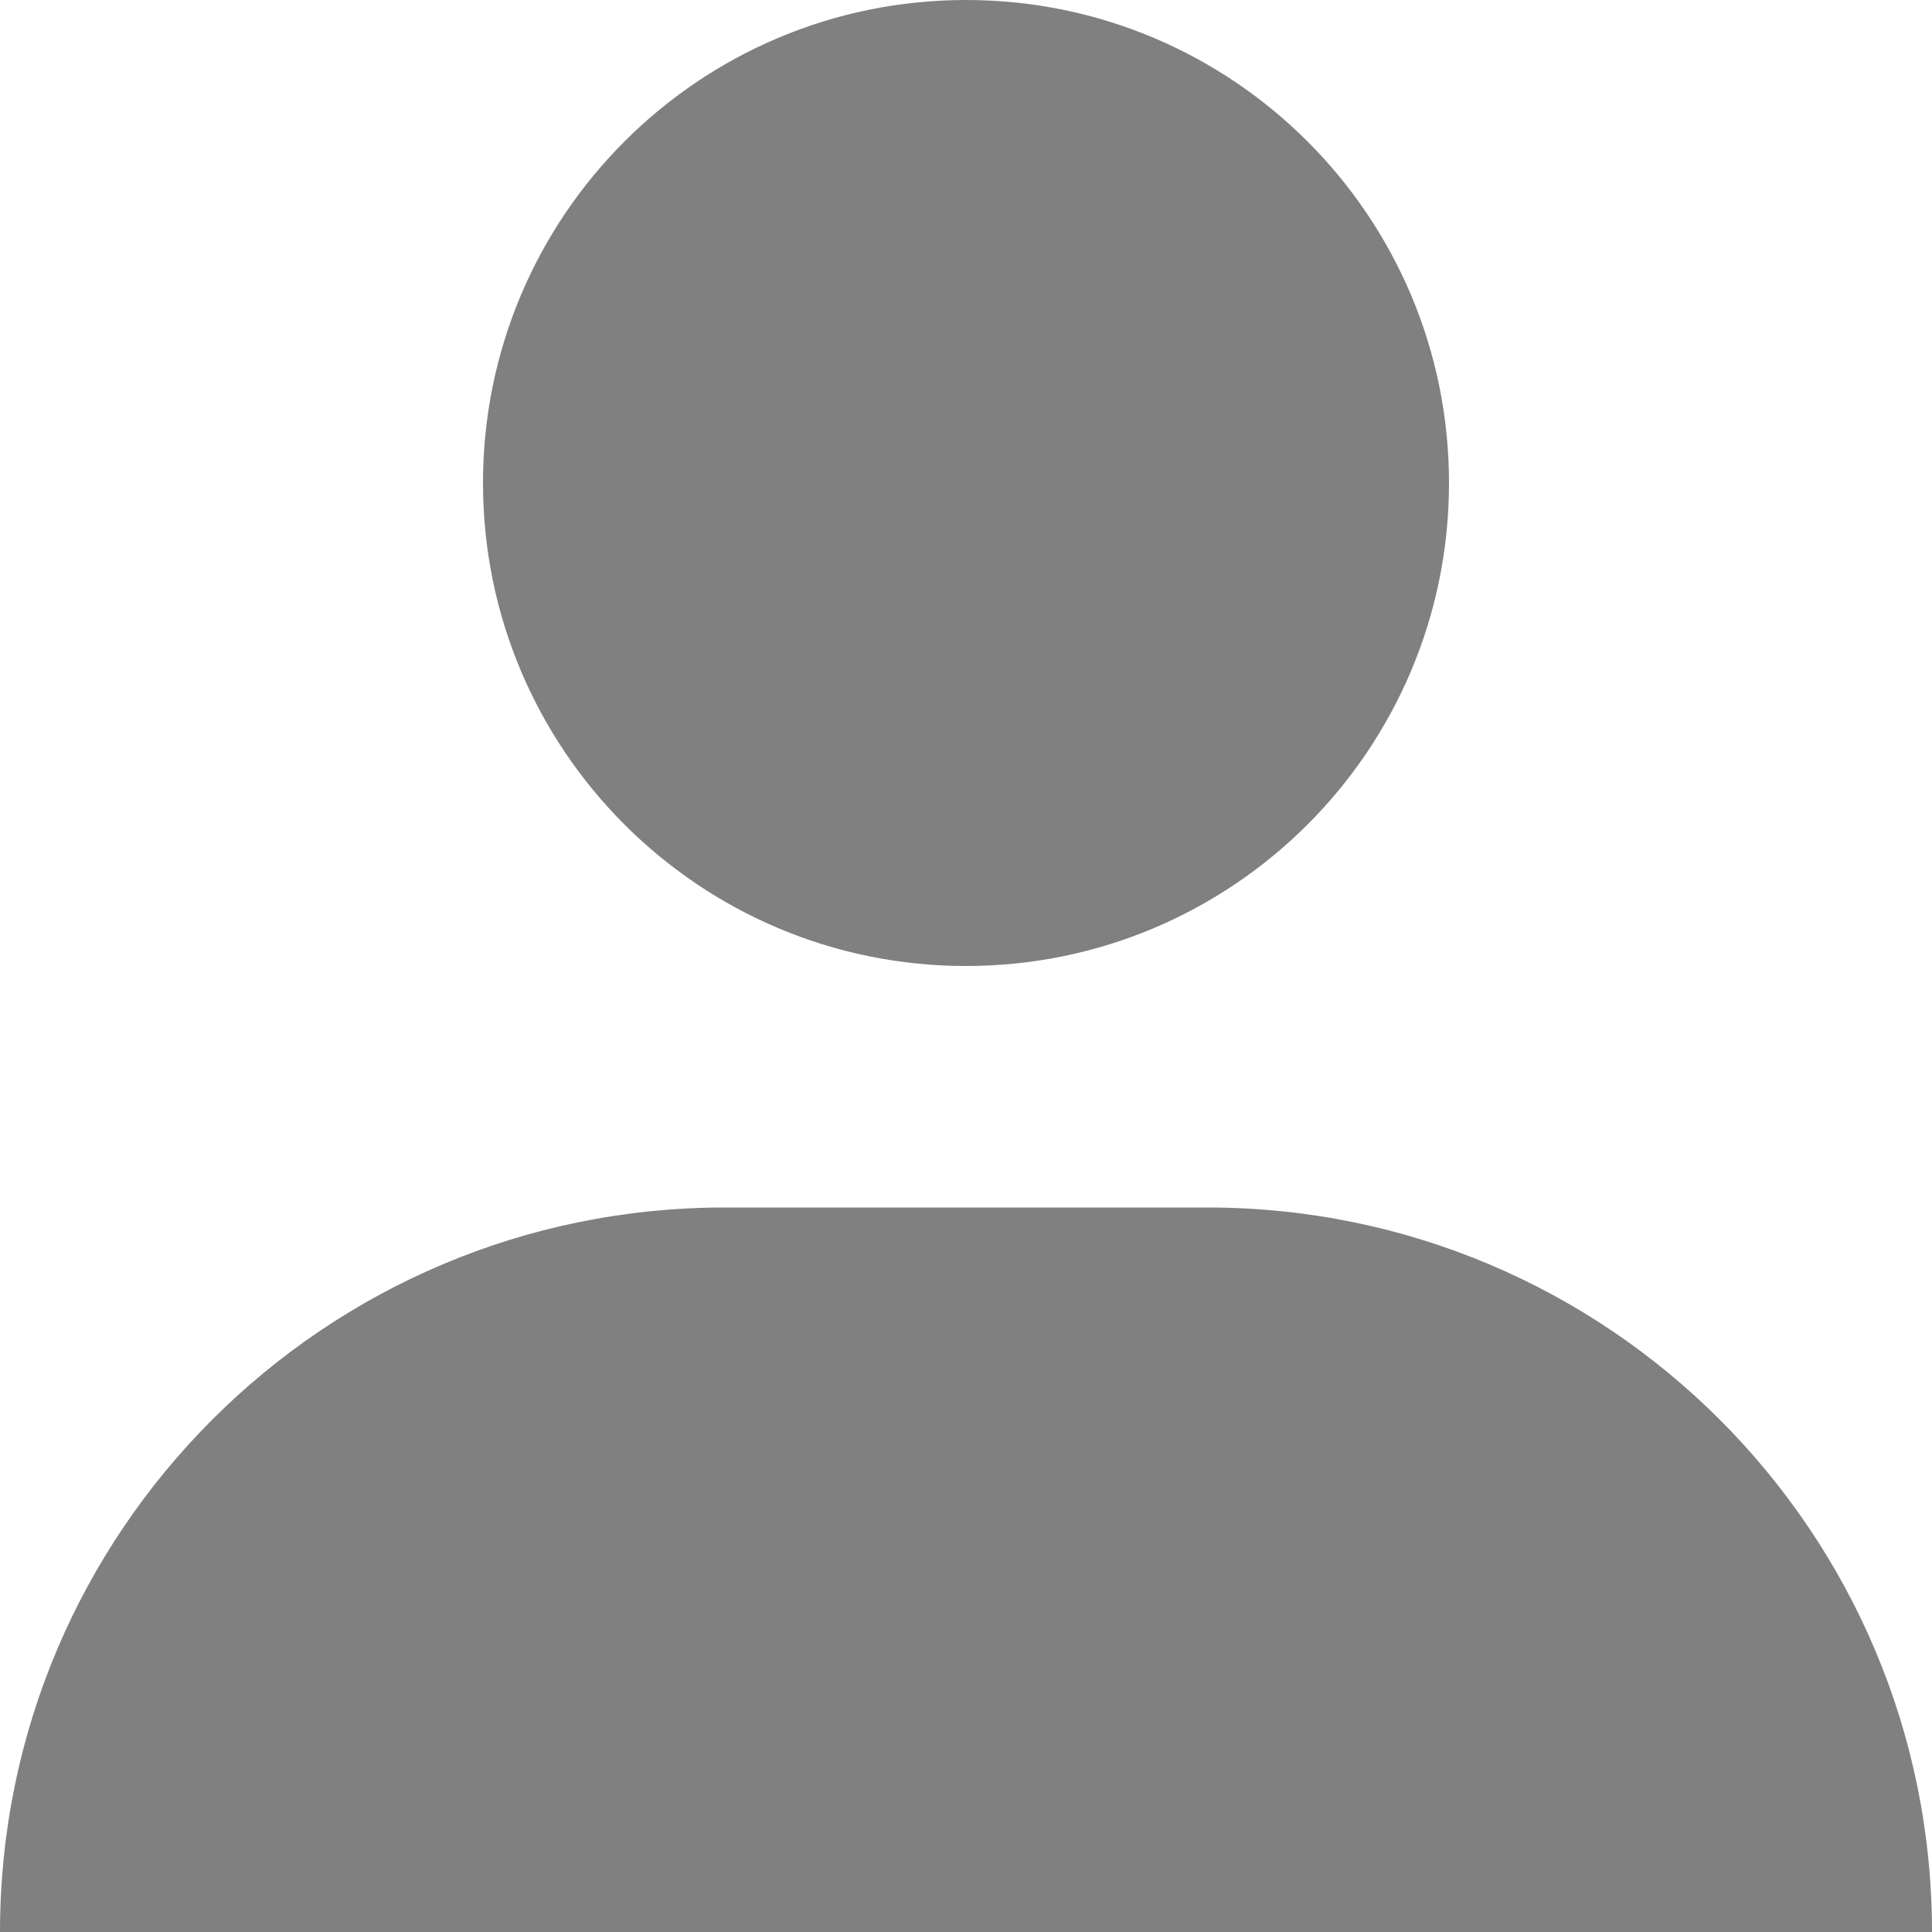
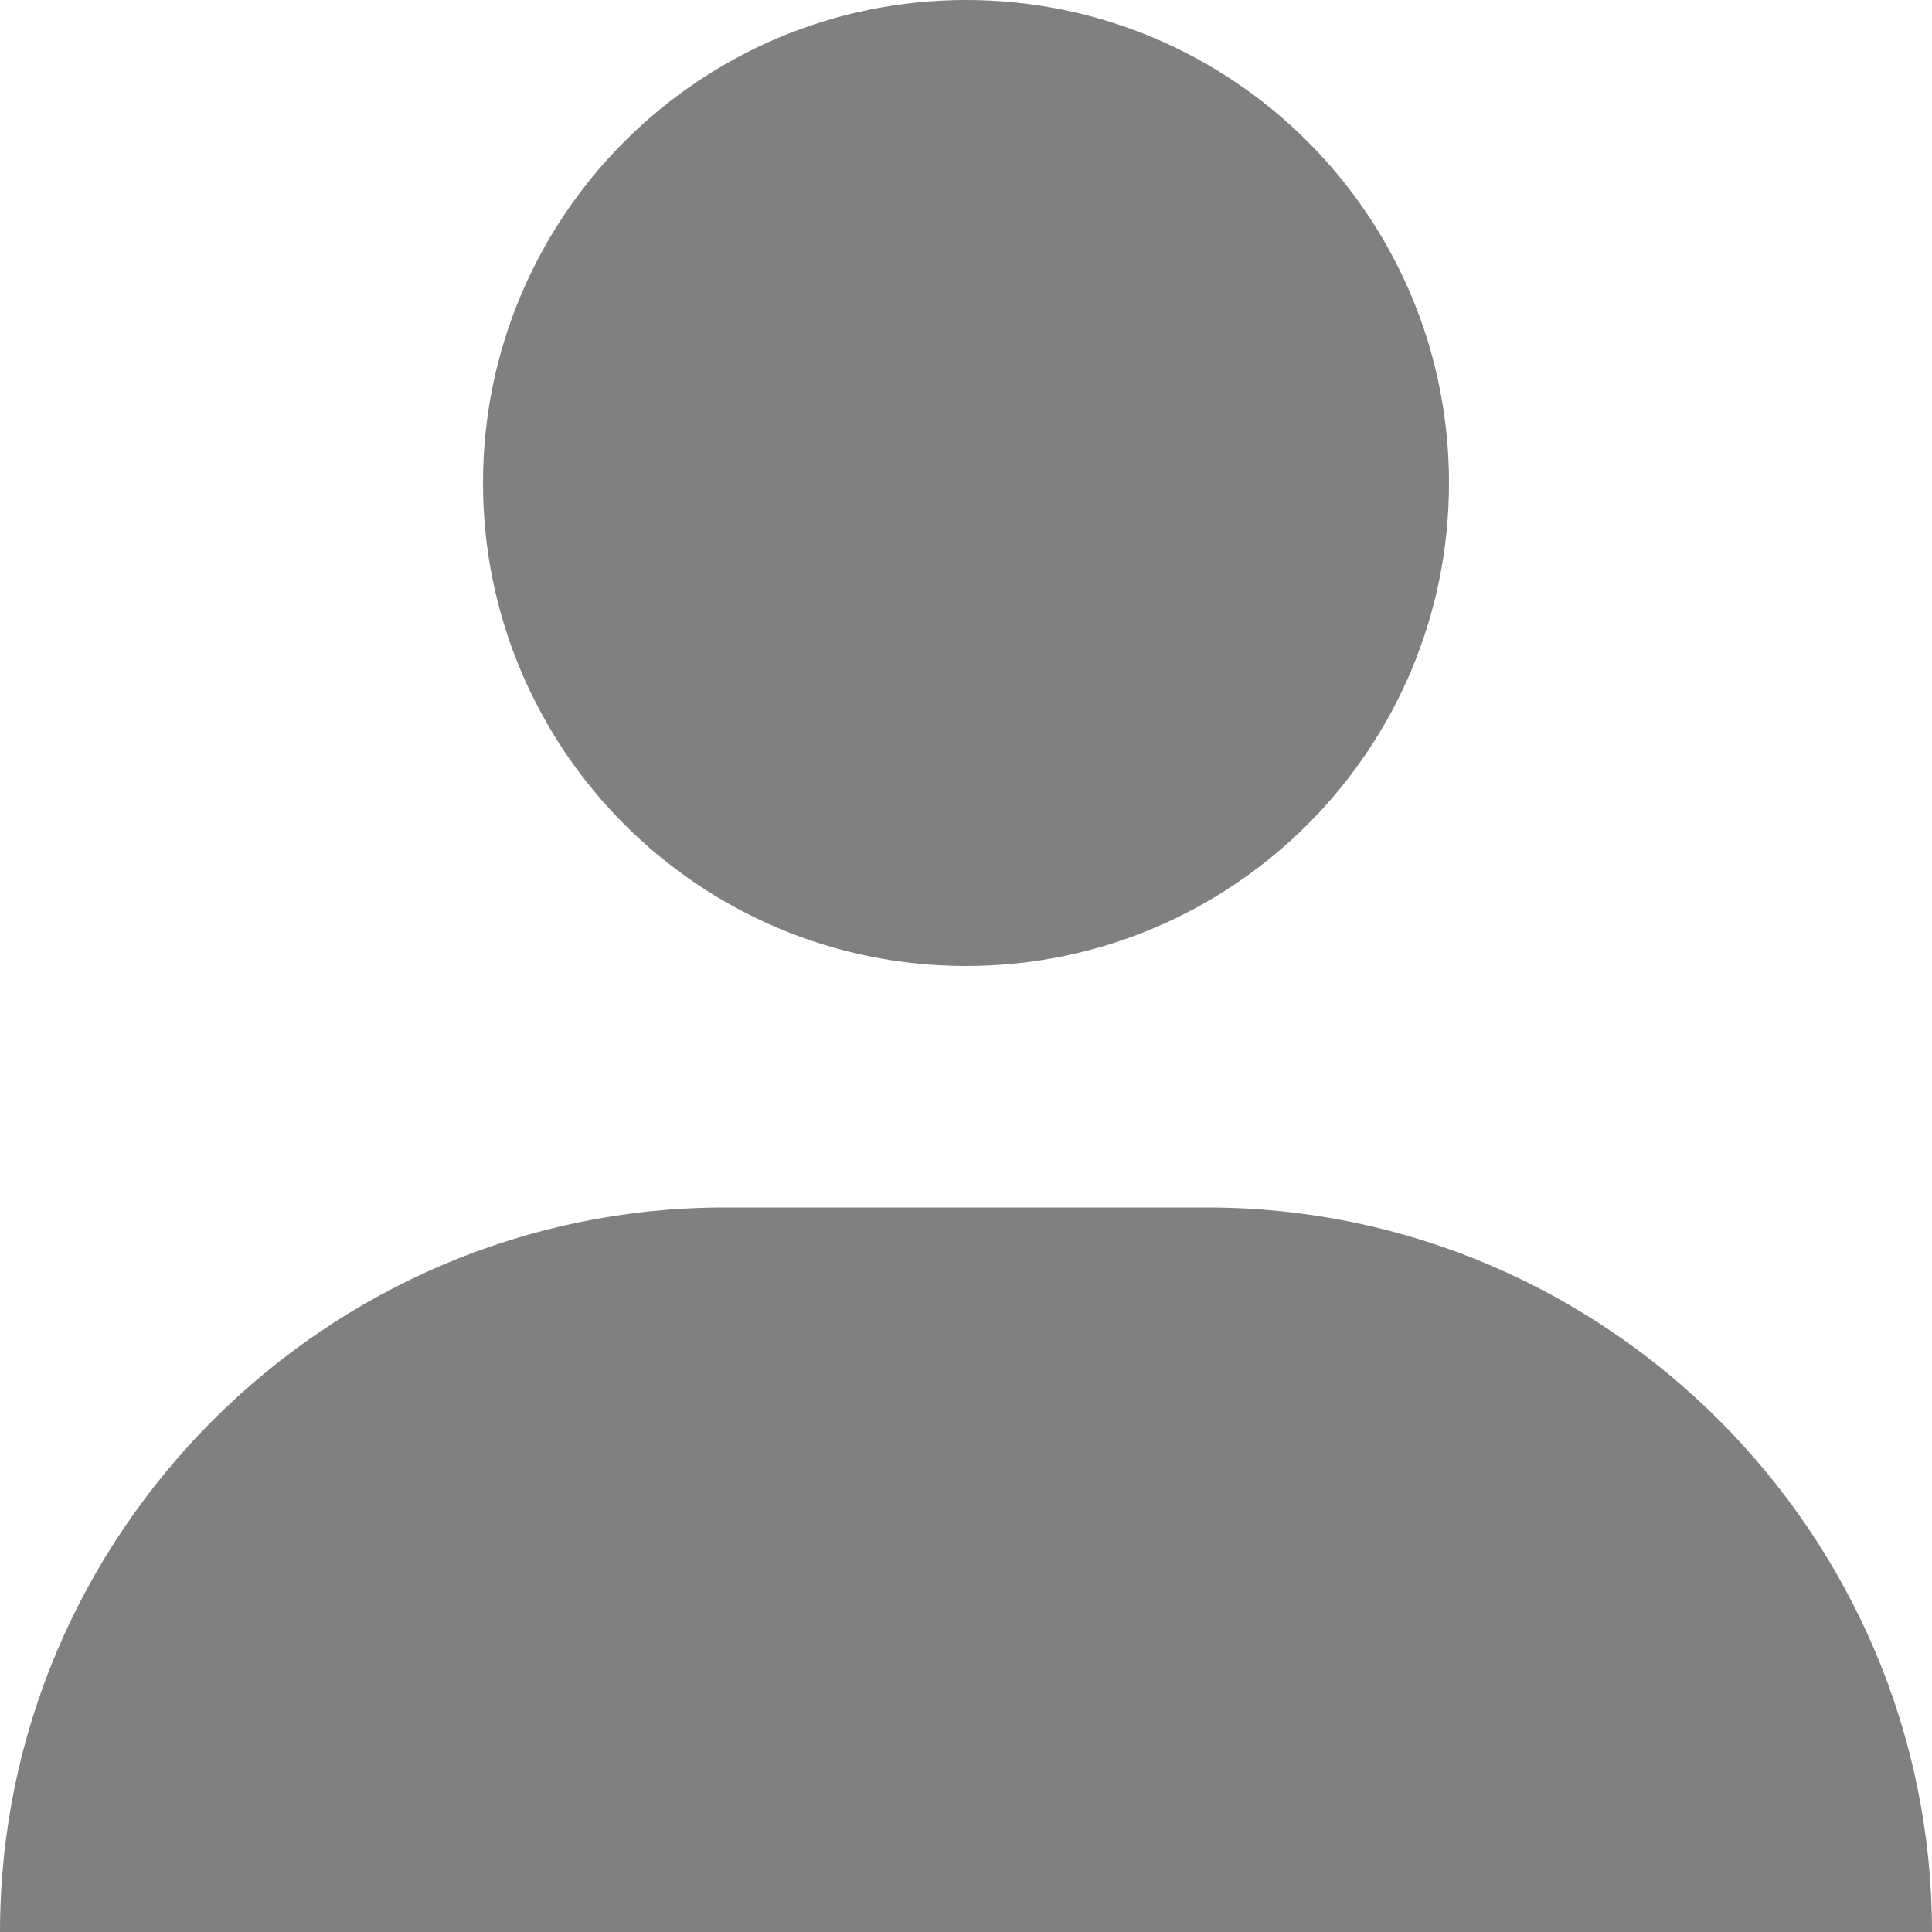
<svg xmlns="http://www.w3.org/2000/svg" width="16" height="16" viewBox="0 0 16 16" fill="gray">
-   <path id="body" d="M10 0C13.314 0 16 2.686 16 6L0 6L0 6C0 2.686 2.686 0 6 0L10 0Z" transform="translate(0 10)" />
-   <circle id="head" r="4" cx="8" cy="4" />
+   <path d="M10 0C13.3 0 16 2.7 16 6L0 6C0 2.7 2.7 0 6 0Z" transform="translate(0 10)" />
+   <circle r="4" cx="8" cy="4" />
</svg>
